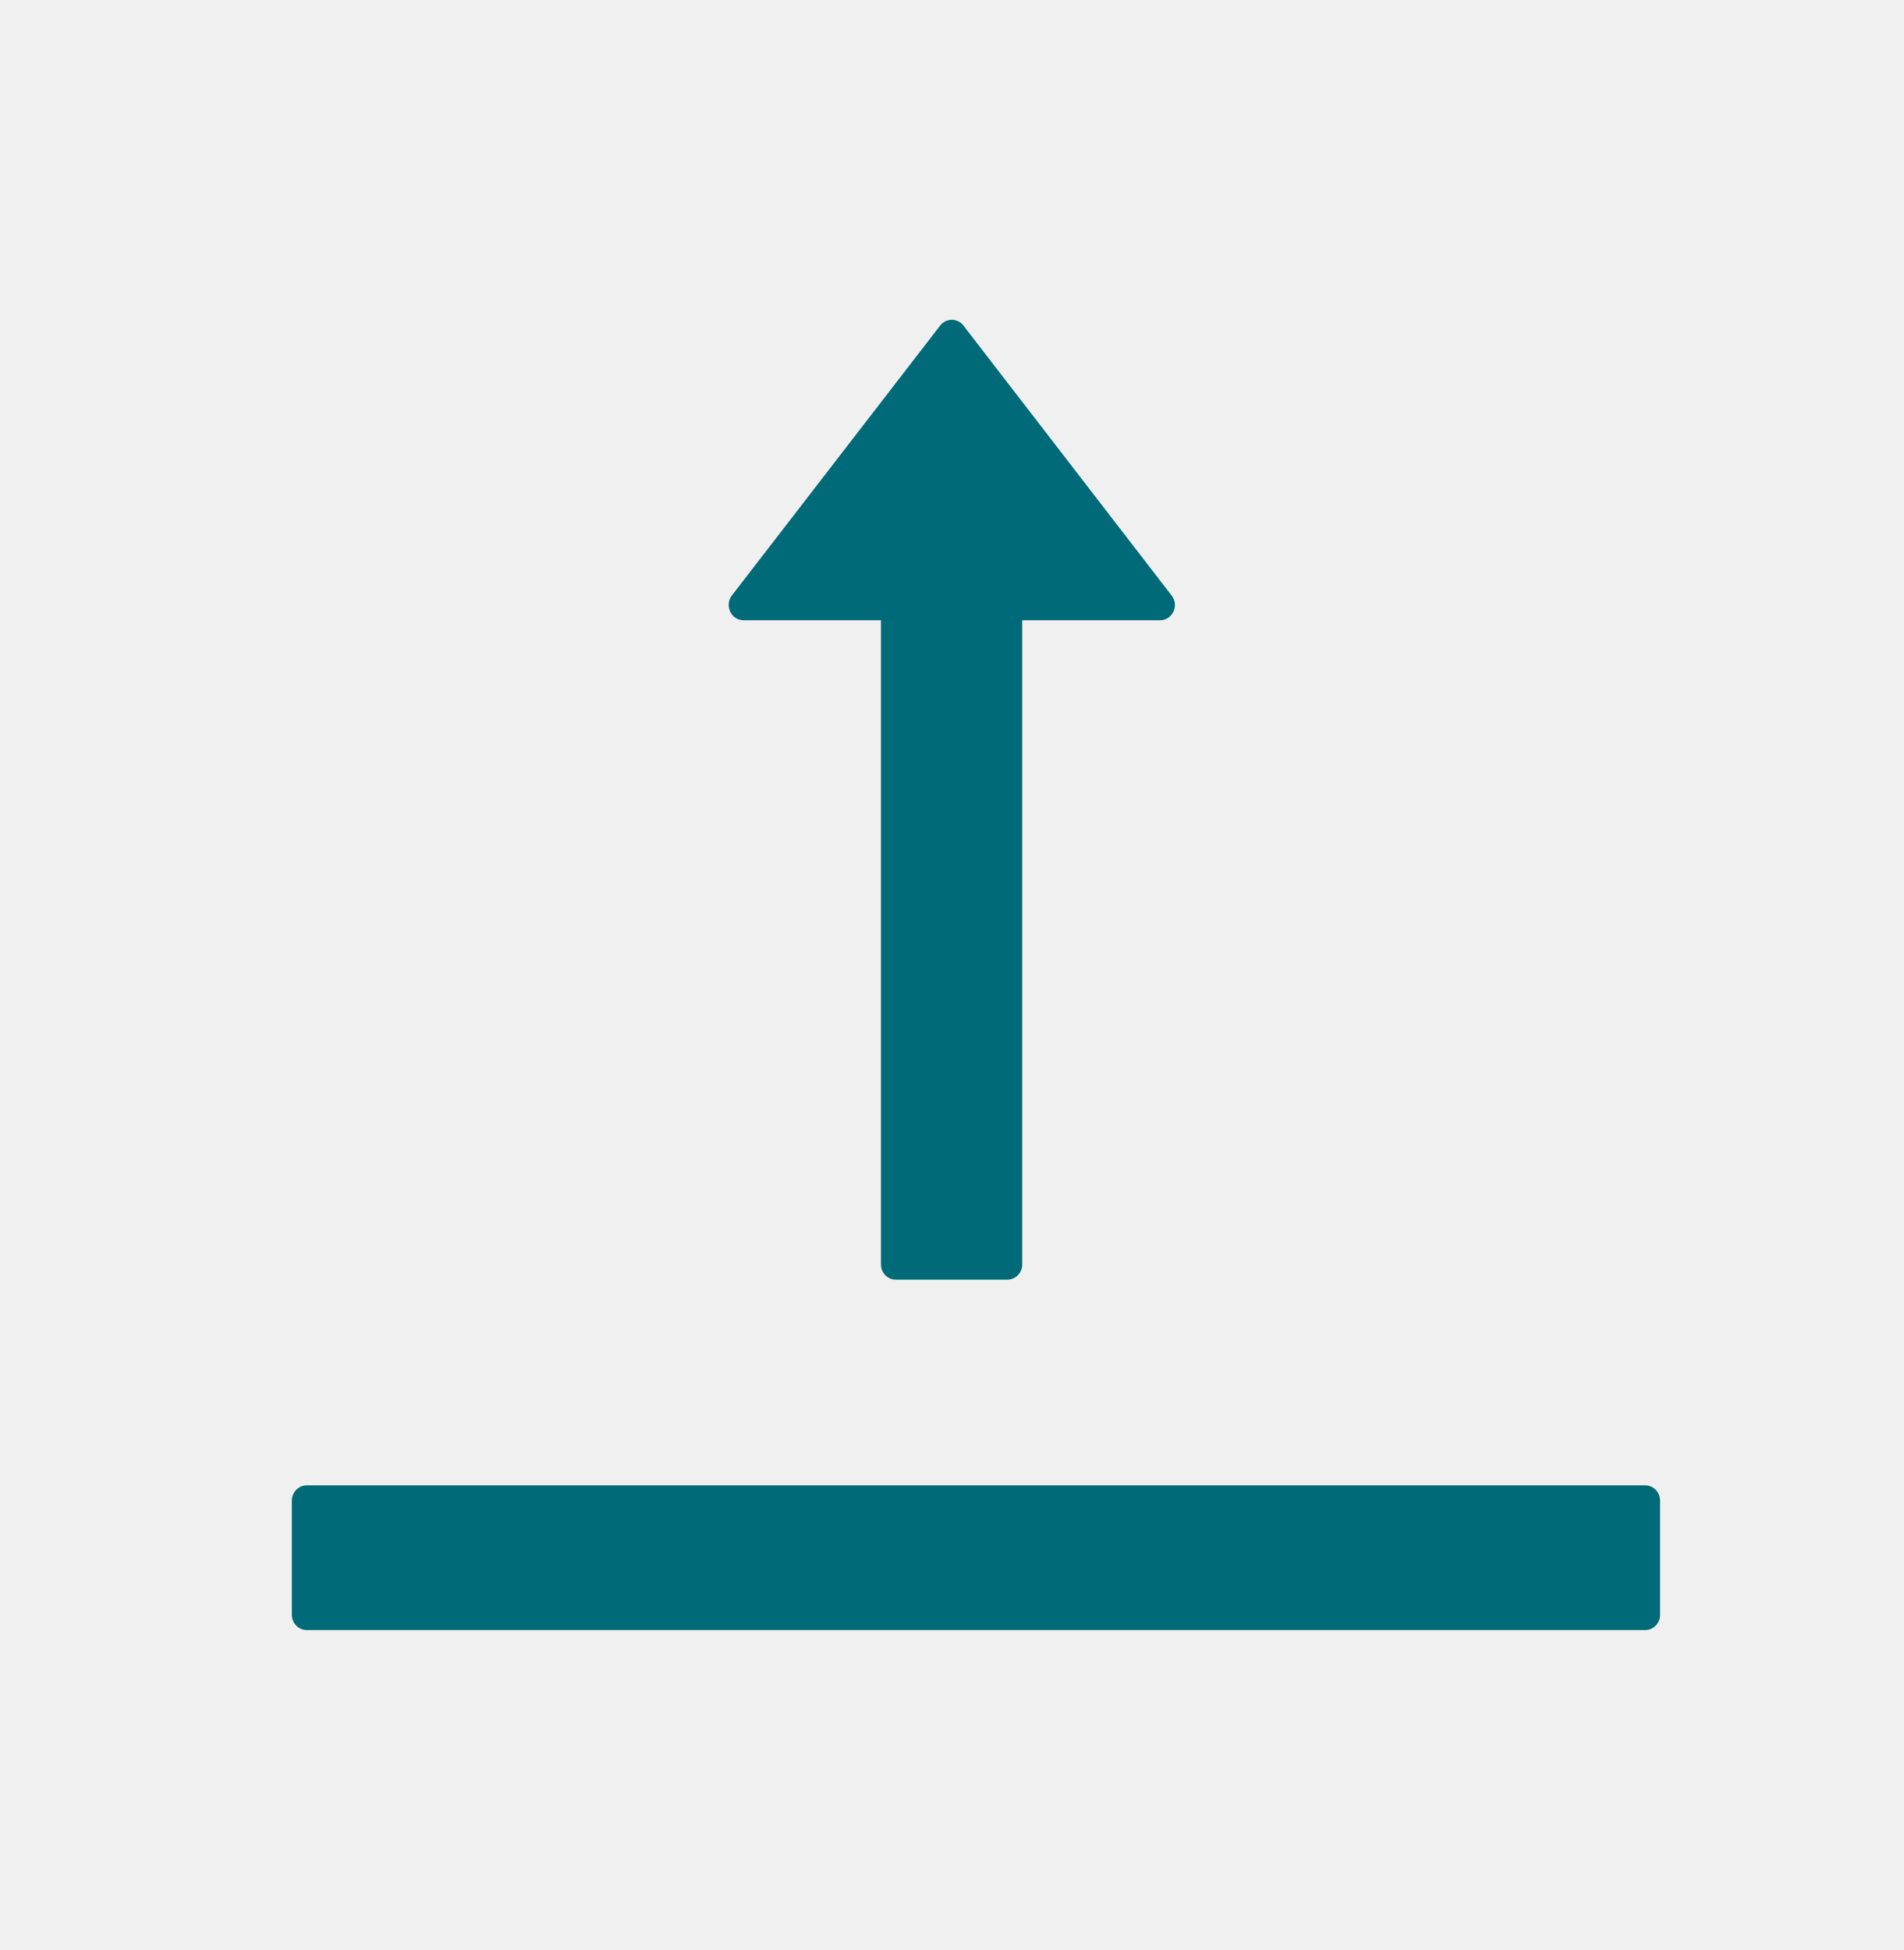
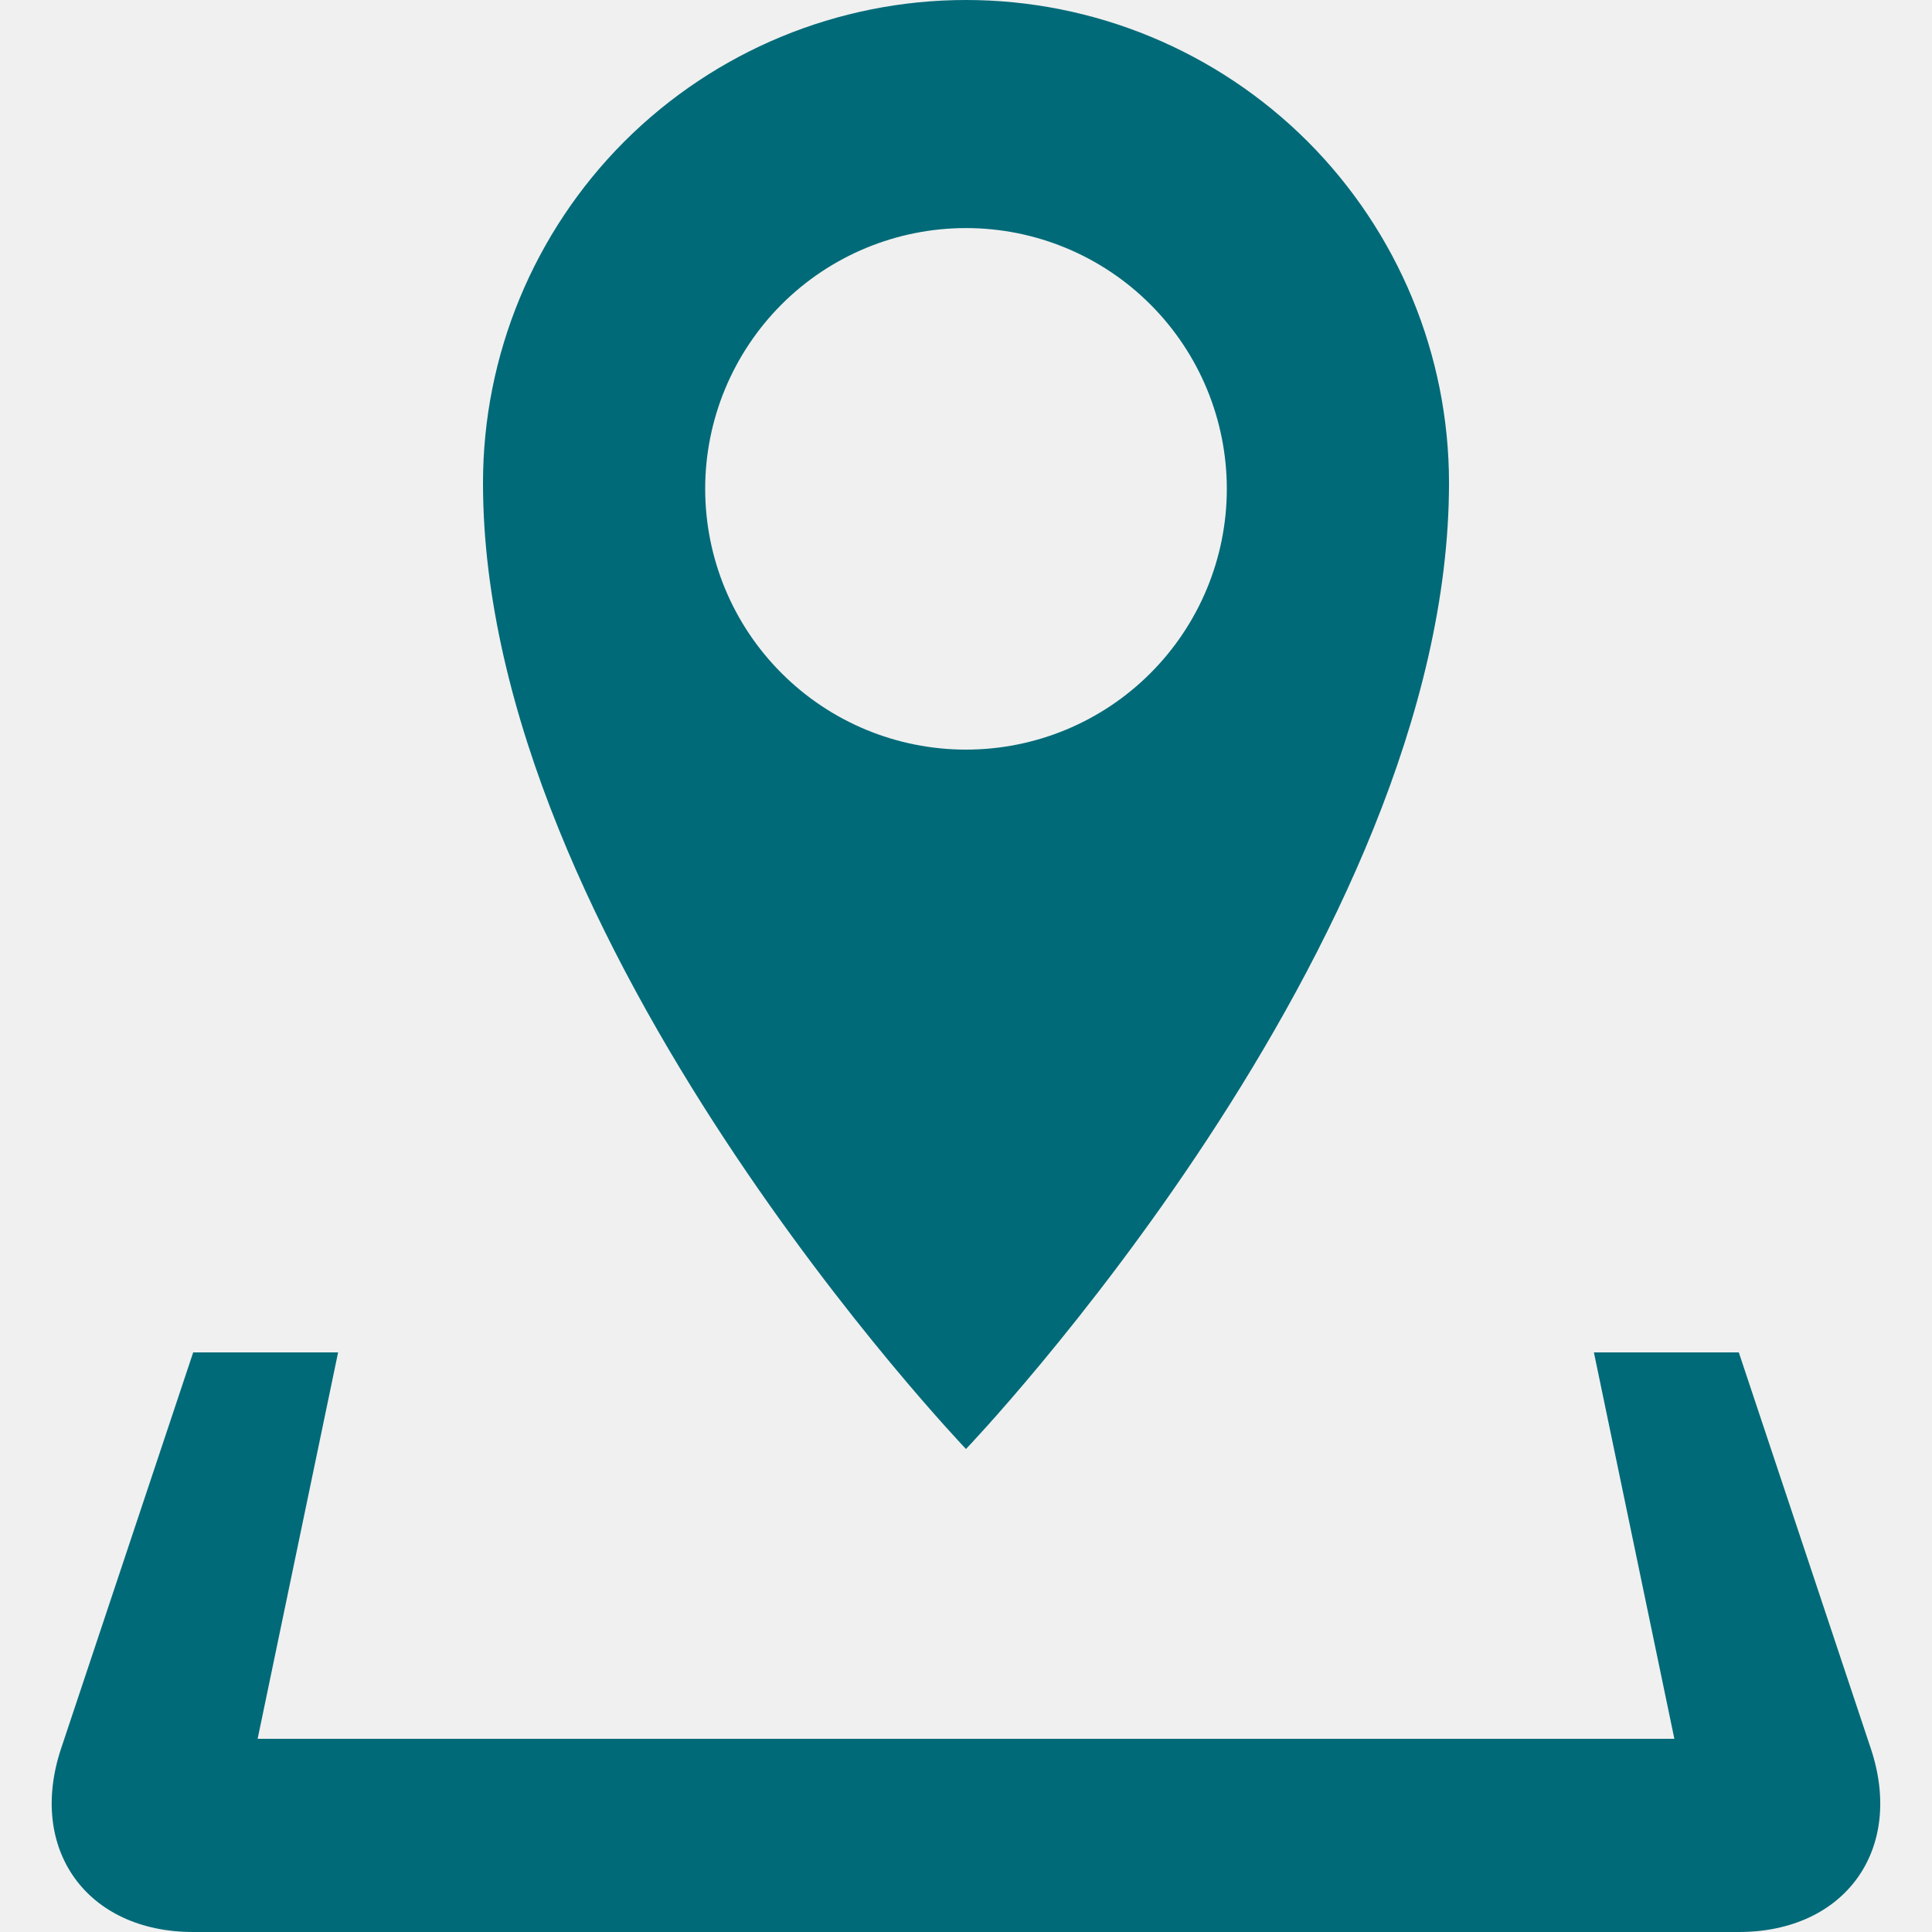
- <svg xmlns="http://www.w3.org/2000/svg" width="41" height="42" viewBox="0 0 41 42" fill="none">
-   <path d="M35.435 31.992H6.606C6.43 31.992 6.286 32.14 6.286 32.32V34.781C6.286 34.962 6.43 35.109 6.606 35.109H35.435C35.611 35.109 35.755 34.962 35.755 34.781V32.32C35.755 32.14 35.611 31.992 35.435 31.992ZM16.016 13.359H18.974V27.234C18.974 27.415 19.119 27.562 19.295 27.562H21.697C21.873 27.562 22.017 27.415 22.017 27.234V13.359H24.984C25.253 13.359 25.401 13.043 25.237 12.83L20.752 7.014C20.722 6.974 20.684 6.943 20.64 6.921C20.597 6.899 20.549 6.888 20.5 6.888C20.451 6.888 20.403 6.899 20.36 6.921C20.316 6.943 20.278 6.974 20.248 7.014L15.763 12.826C15.599 13.043 15.747 13.359 16.016 13.359Z" fill="#006A78" />
+ <svg xmlns="http://www.w3.org/2000/svg" width="20" height="20" viewBox="0 0 20 20" fill="none">
+   <g clip-path="url(#clip0_48_6)">
+     <path d="M19.367 18.102L18 14H16.5L17.333 18H2.667L3.5 14H2L0.632 18.102C0.285 19.146 0.9 20 2 20H18C19.1 20 19.715 19.146 19.367 18.102ZM15 5C15 3.674 14.473 2.402 13.536 1.464C12.598 0.527 11.326 0 10 0C8.674 0 7.402 0.527 6.464 1.464C5.527 2.402 5 3.674 5 5C5 9.775 10 15 10 15C10 15 15 9.775 15 5ZM7.3 5.06C7.3 4.344 7.585 3.658 8.091 3.151C8.597 2.645 9.284 2.361 10 2.361C10.716 2.361 11.403 2.645 11.909 3.152C12.415 3.658 12.7 4.345 12.7 5.061C12.7 5.776 12.415 6.463 11.909 6.969C11.403 7.476 10.716 7.76 10 7.76C9.284 7.76 8.597 7.476 8.091 6.969C7.584 6.463 7.3 5.776 7.3 5.06Z" fill="#006A78" />
+   </g>
+   <defs>
+     <clipPath id="clip0_48_6">
+       <rect width="20" height="20" fill="white" />
+     </clipPath>
+   </defs>
</svg>
